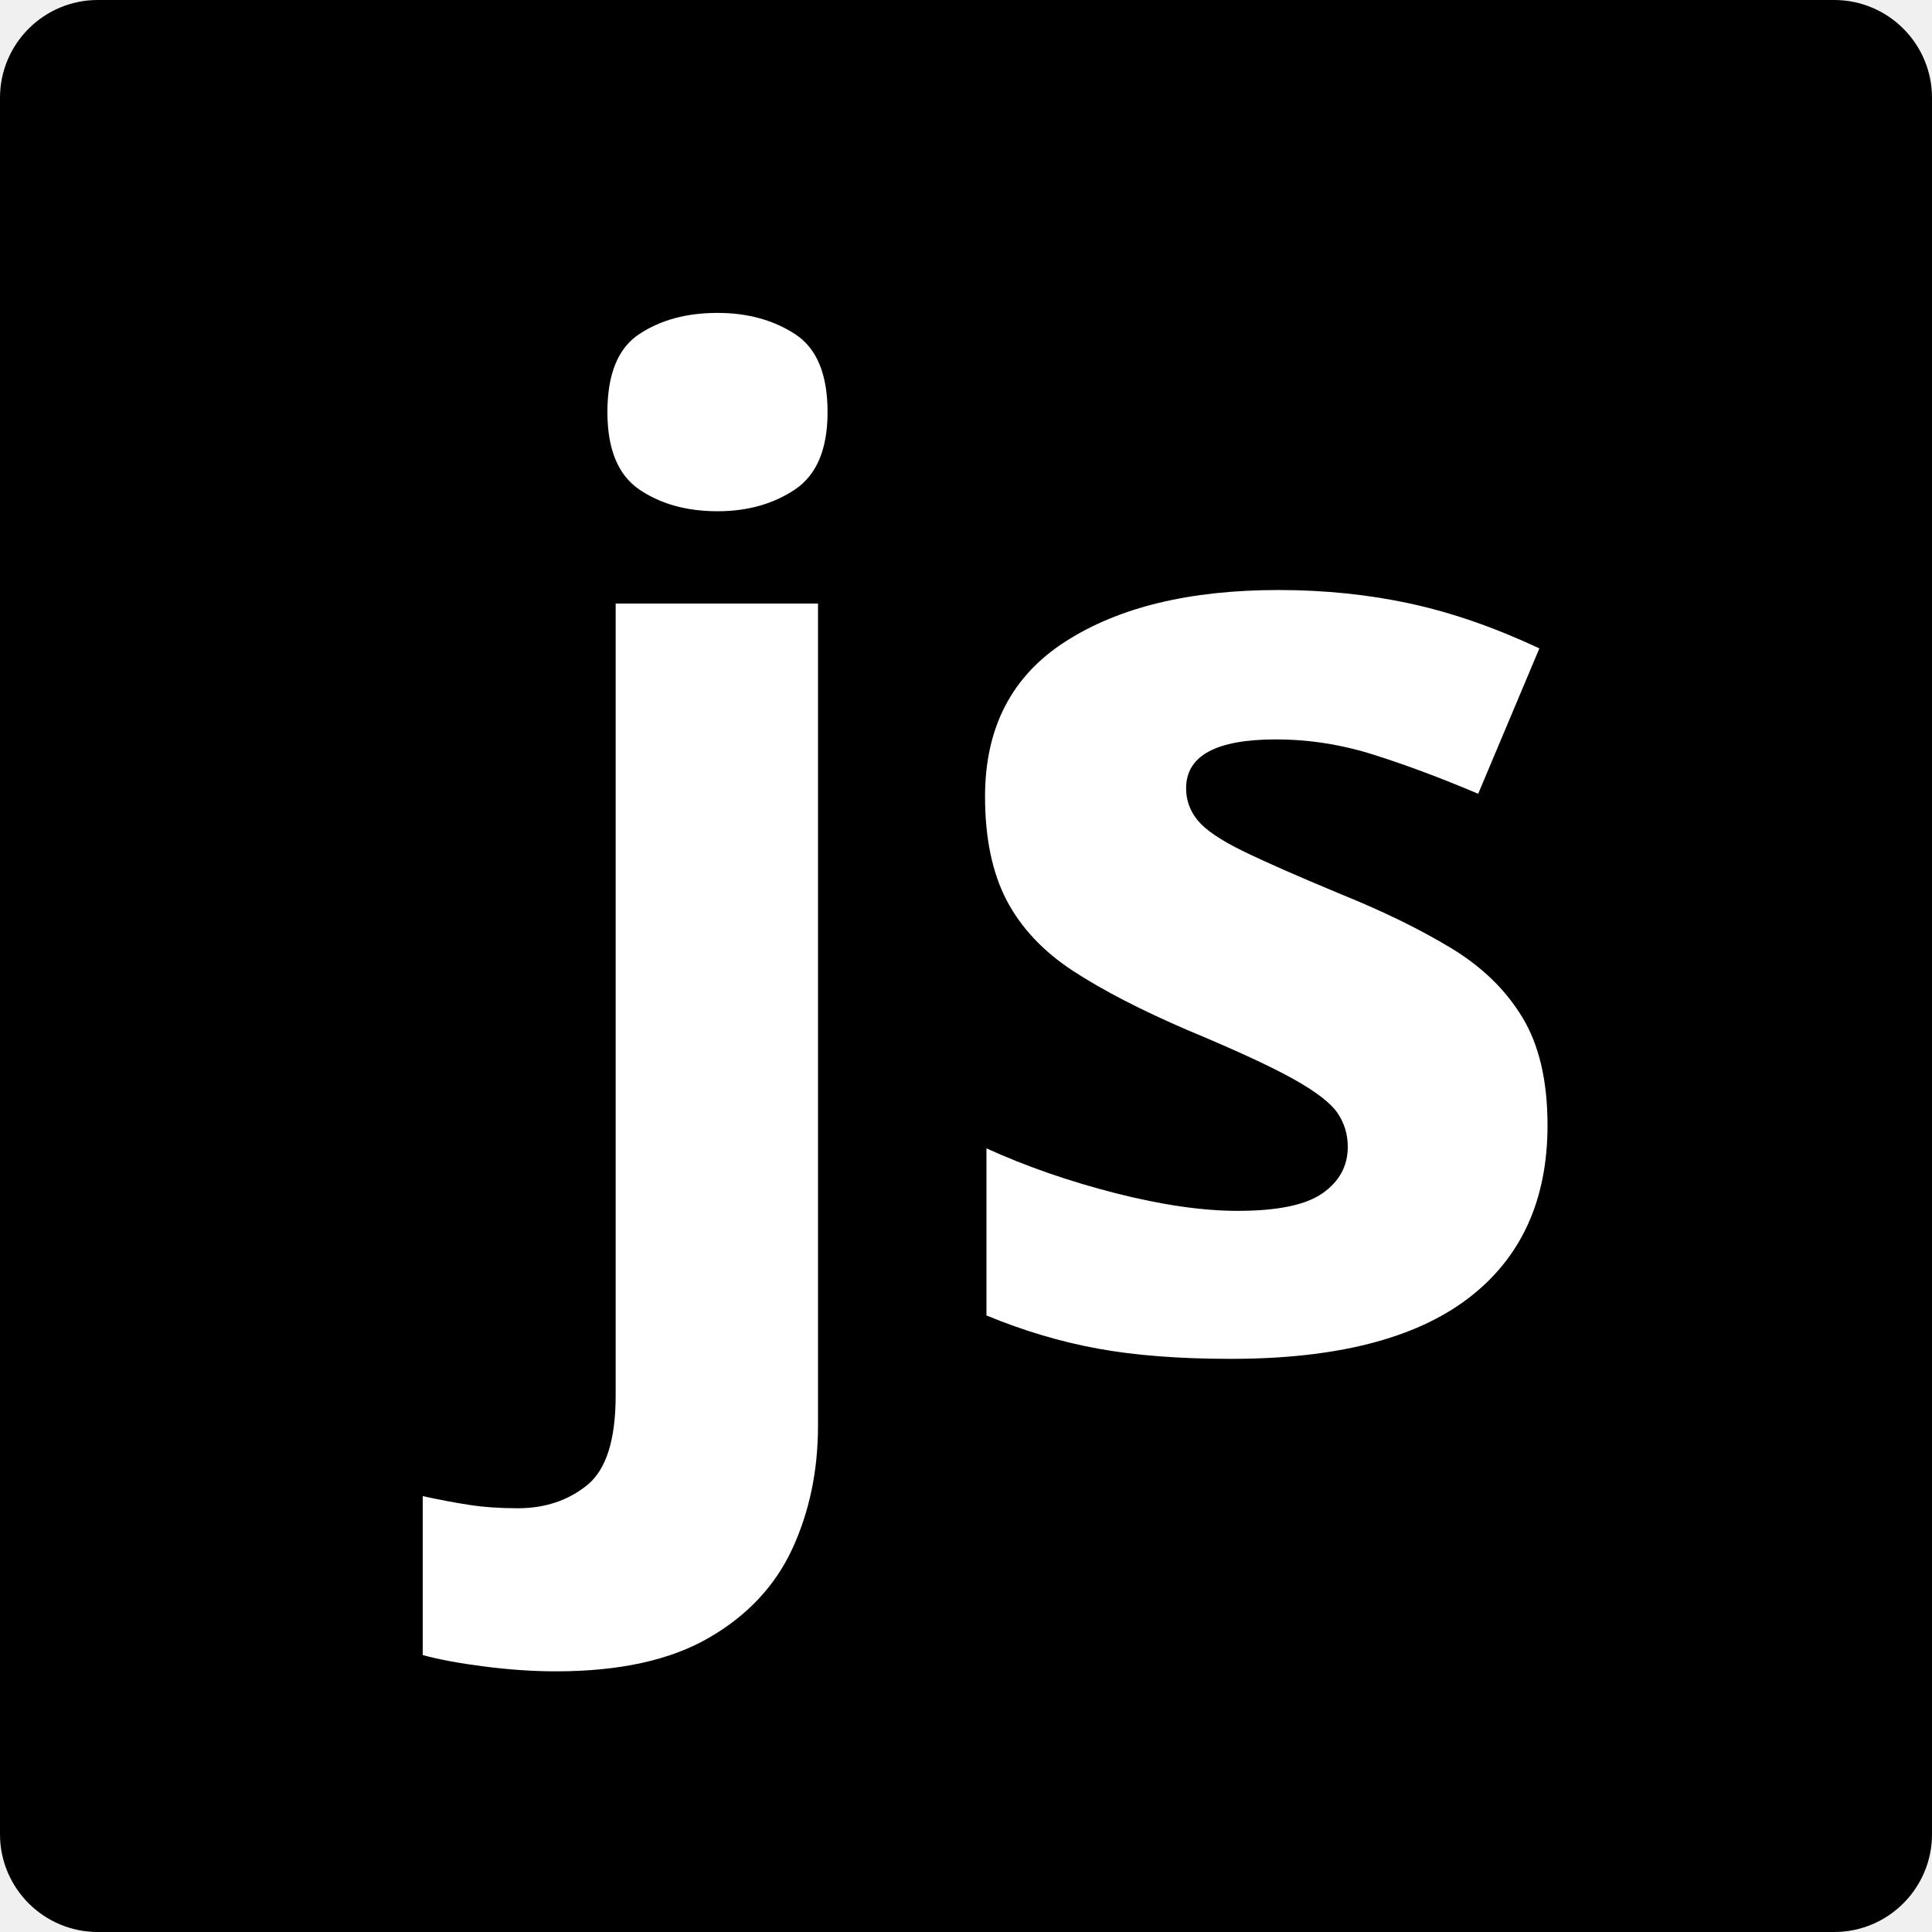
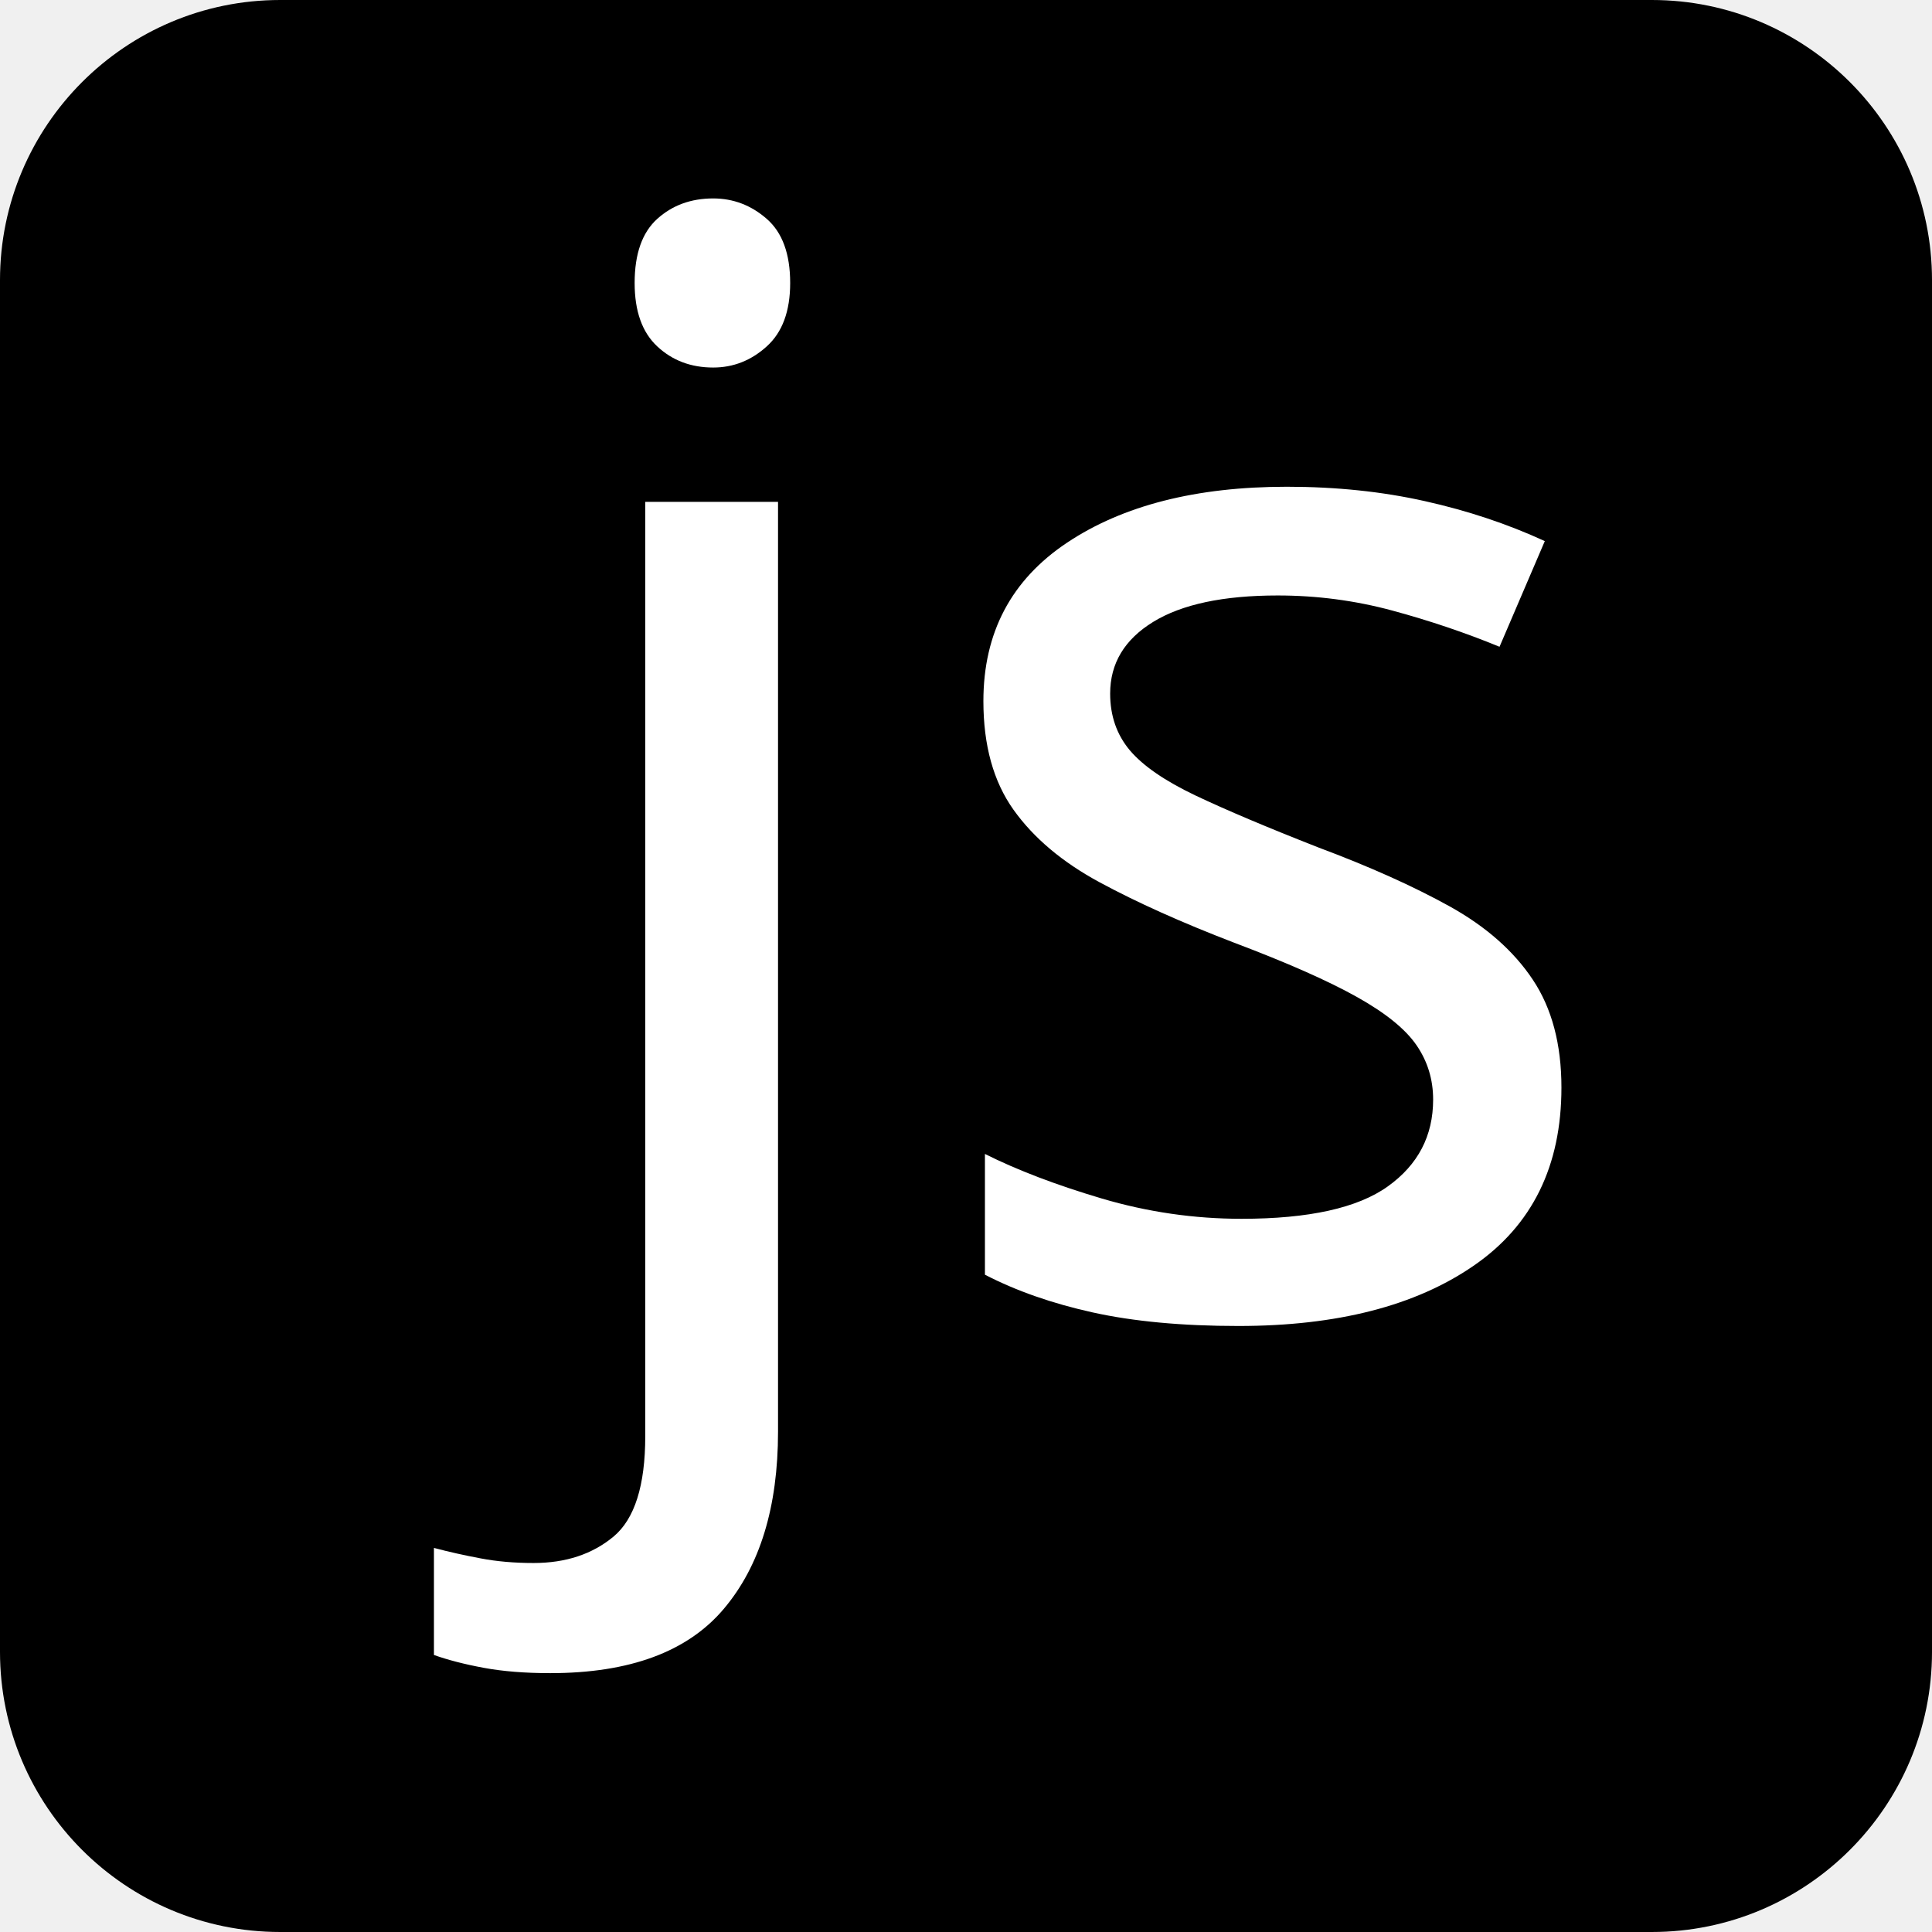
<svg xmlns="http://www.w3.org/2000/svg" width="100%" height="100%" viewBox="0 0 256 256" version="1.1" xml:space="preserve" style="fill-rule:evenodd;clip-rule:evenodd;stroke-linejoin:round;stroke-miterlimit:2;">
-   <g transform="matrix(1.12775,0,0,1.15315,-15.7885,-12.6847)">
-     <path d="M241,22.237C241,16.035 235.852,11 229.51,11L25.49,11C19.148,11 14,16.035 14,22.237L14,221.763C14,227.965 19.148,233 25.49,233L229.51,233C235.852,233 241,227.965 241,221.763L241,22.237Z" style="fill:rgb(0,0,0);" />
+   <g transform="matrix(1.28579,0,0,1.29949,-7.71473,-7.79701)">
+     <path d="M205.1,34.565L205.1,174.435C205.1,190.2 192.164,203 176.23,203L34.869,203C18.936,203 6,190.2 6,174.435L6,34.565C6,18.8 18.936,6 34.869,6L176.23,6C192.164,6 205.1,18.8 205.1,34.565Z" />
  </g>
-   <g transform="matrix(1,0,0,1,-34,-29)">
-     <text x="101.53px" y="207.26px" style="font-family:'Nunito', sans-serif;font-weight:900;font-size:180px;fill:white;">js</text>
+   <g transform="matrix(1,0,0,1,68.4996,173.7)">
+     <text x="0px" y="0px" style="font-family:'Lora-Regular', 'Lora';font-size:200px;fill:white;">js</text>
  </g>
</svg>
